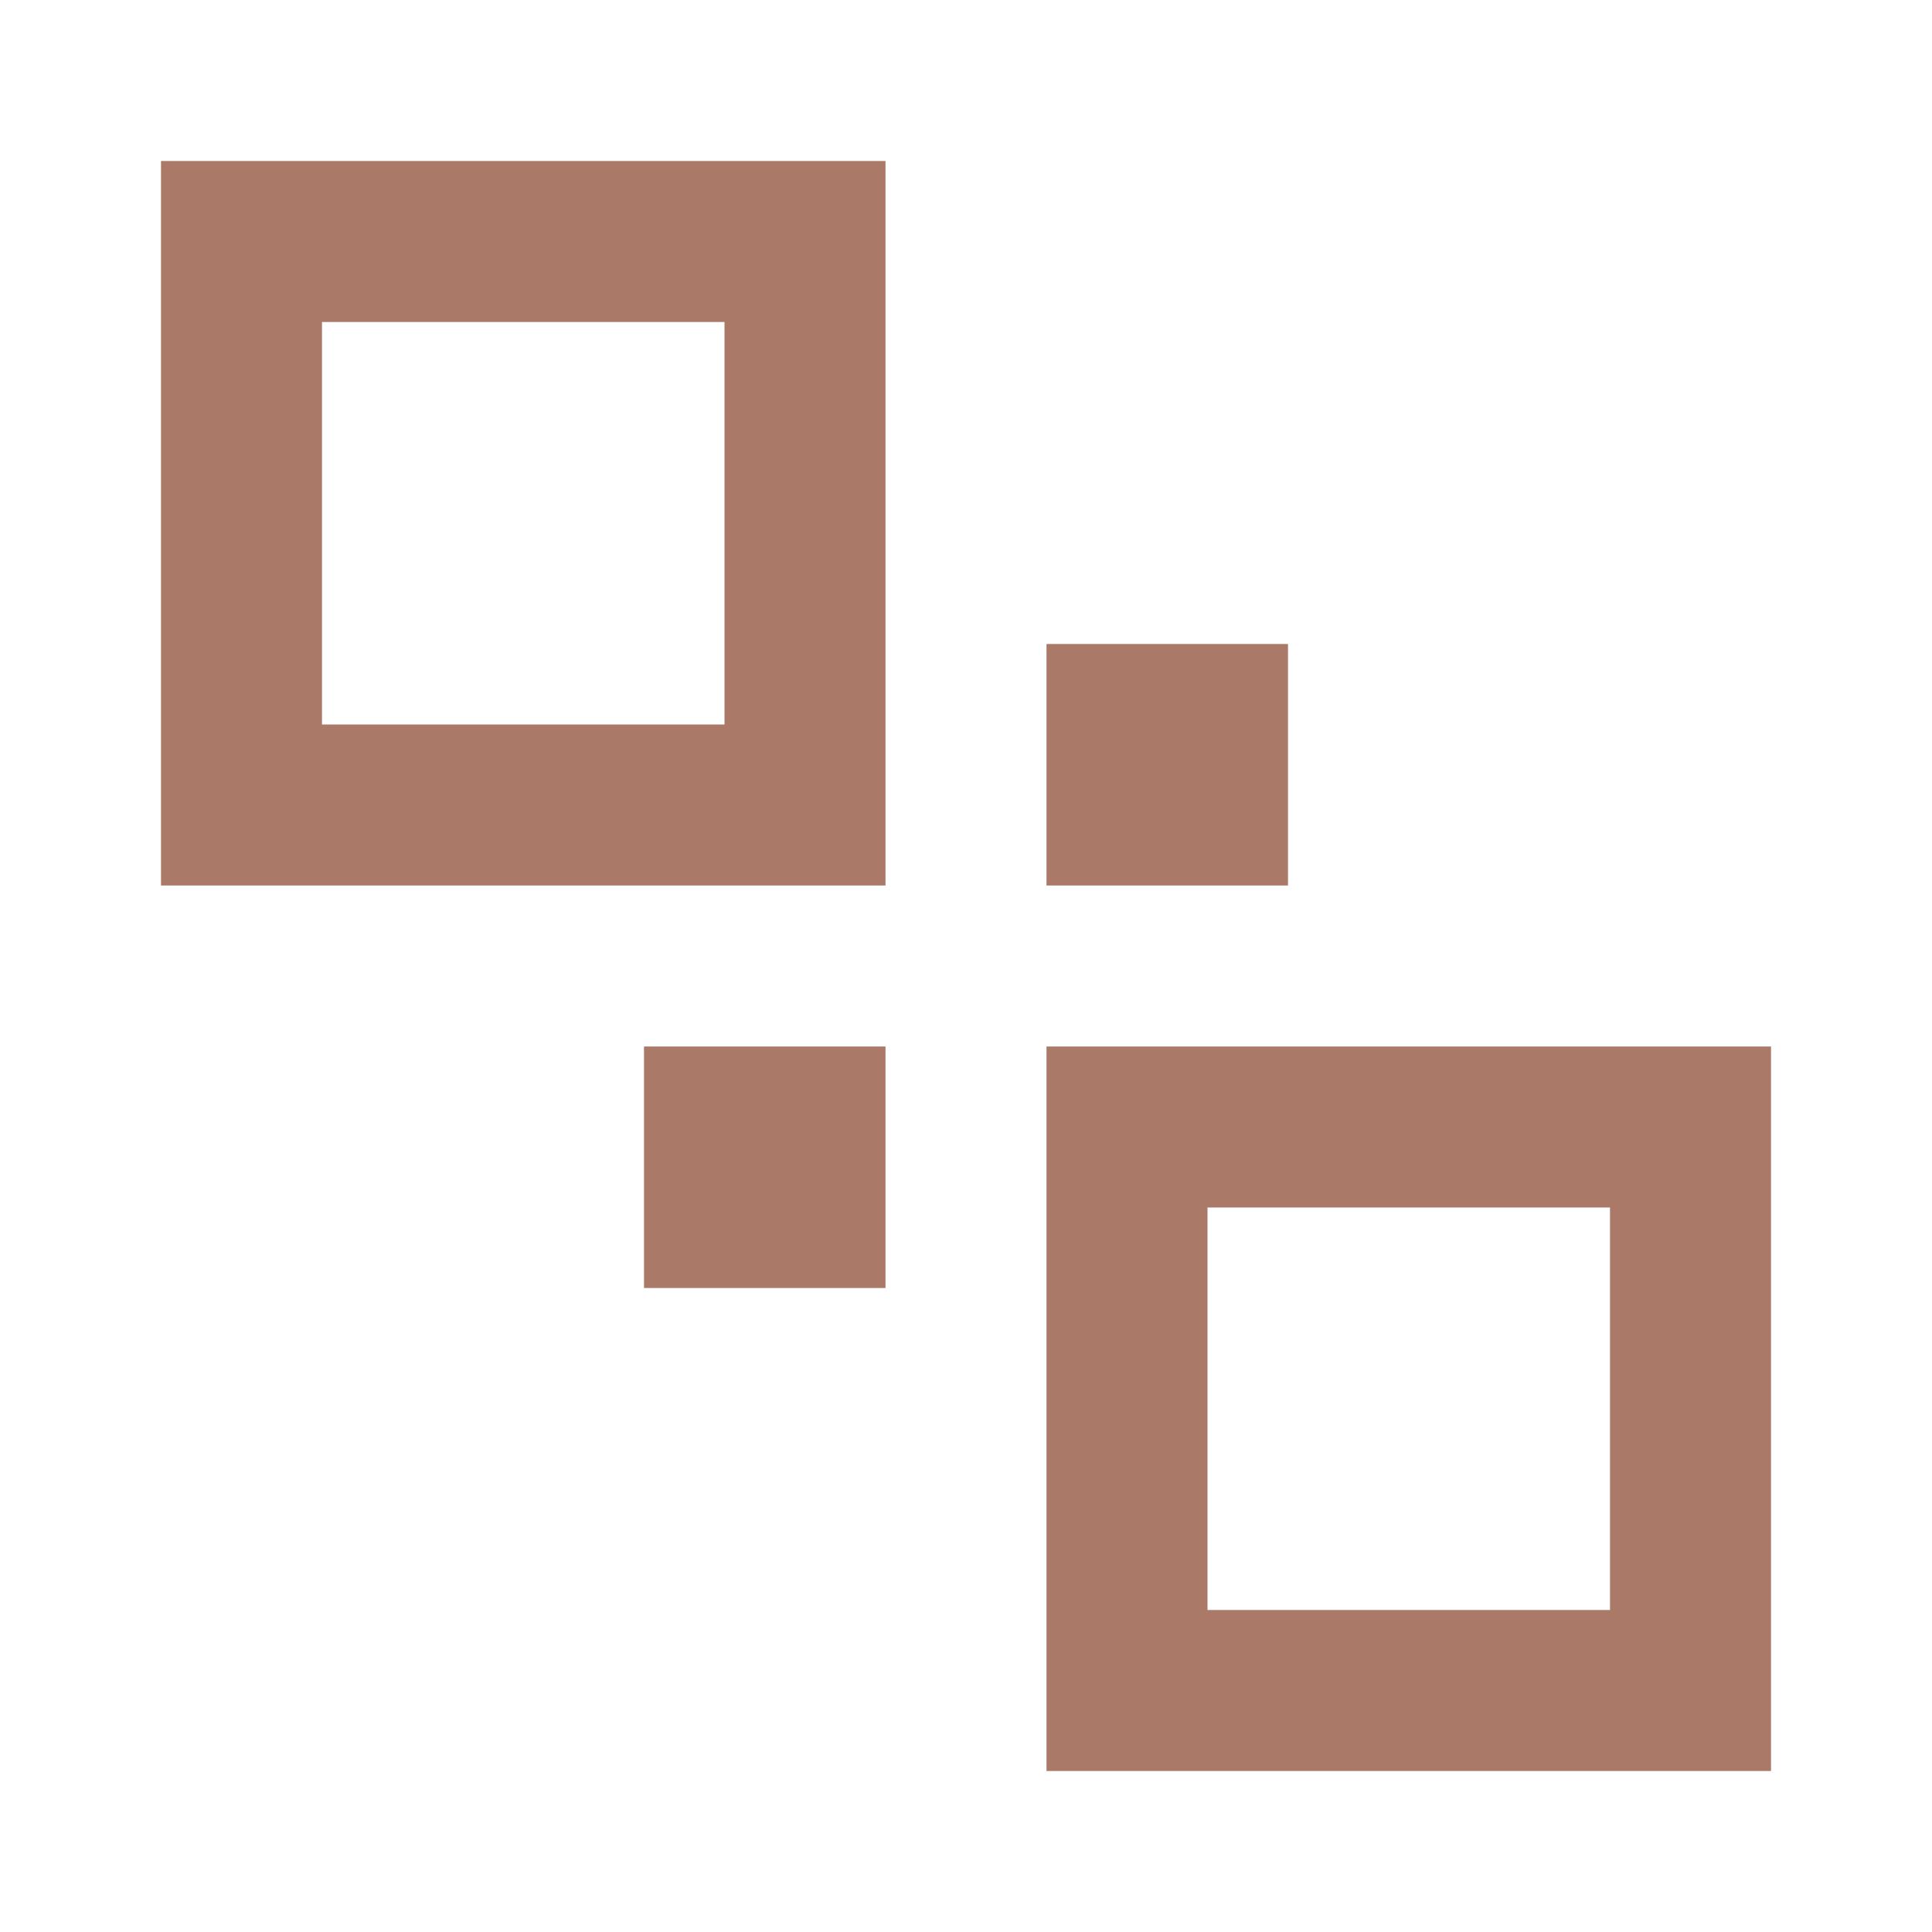
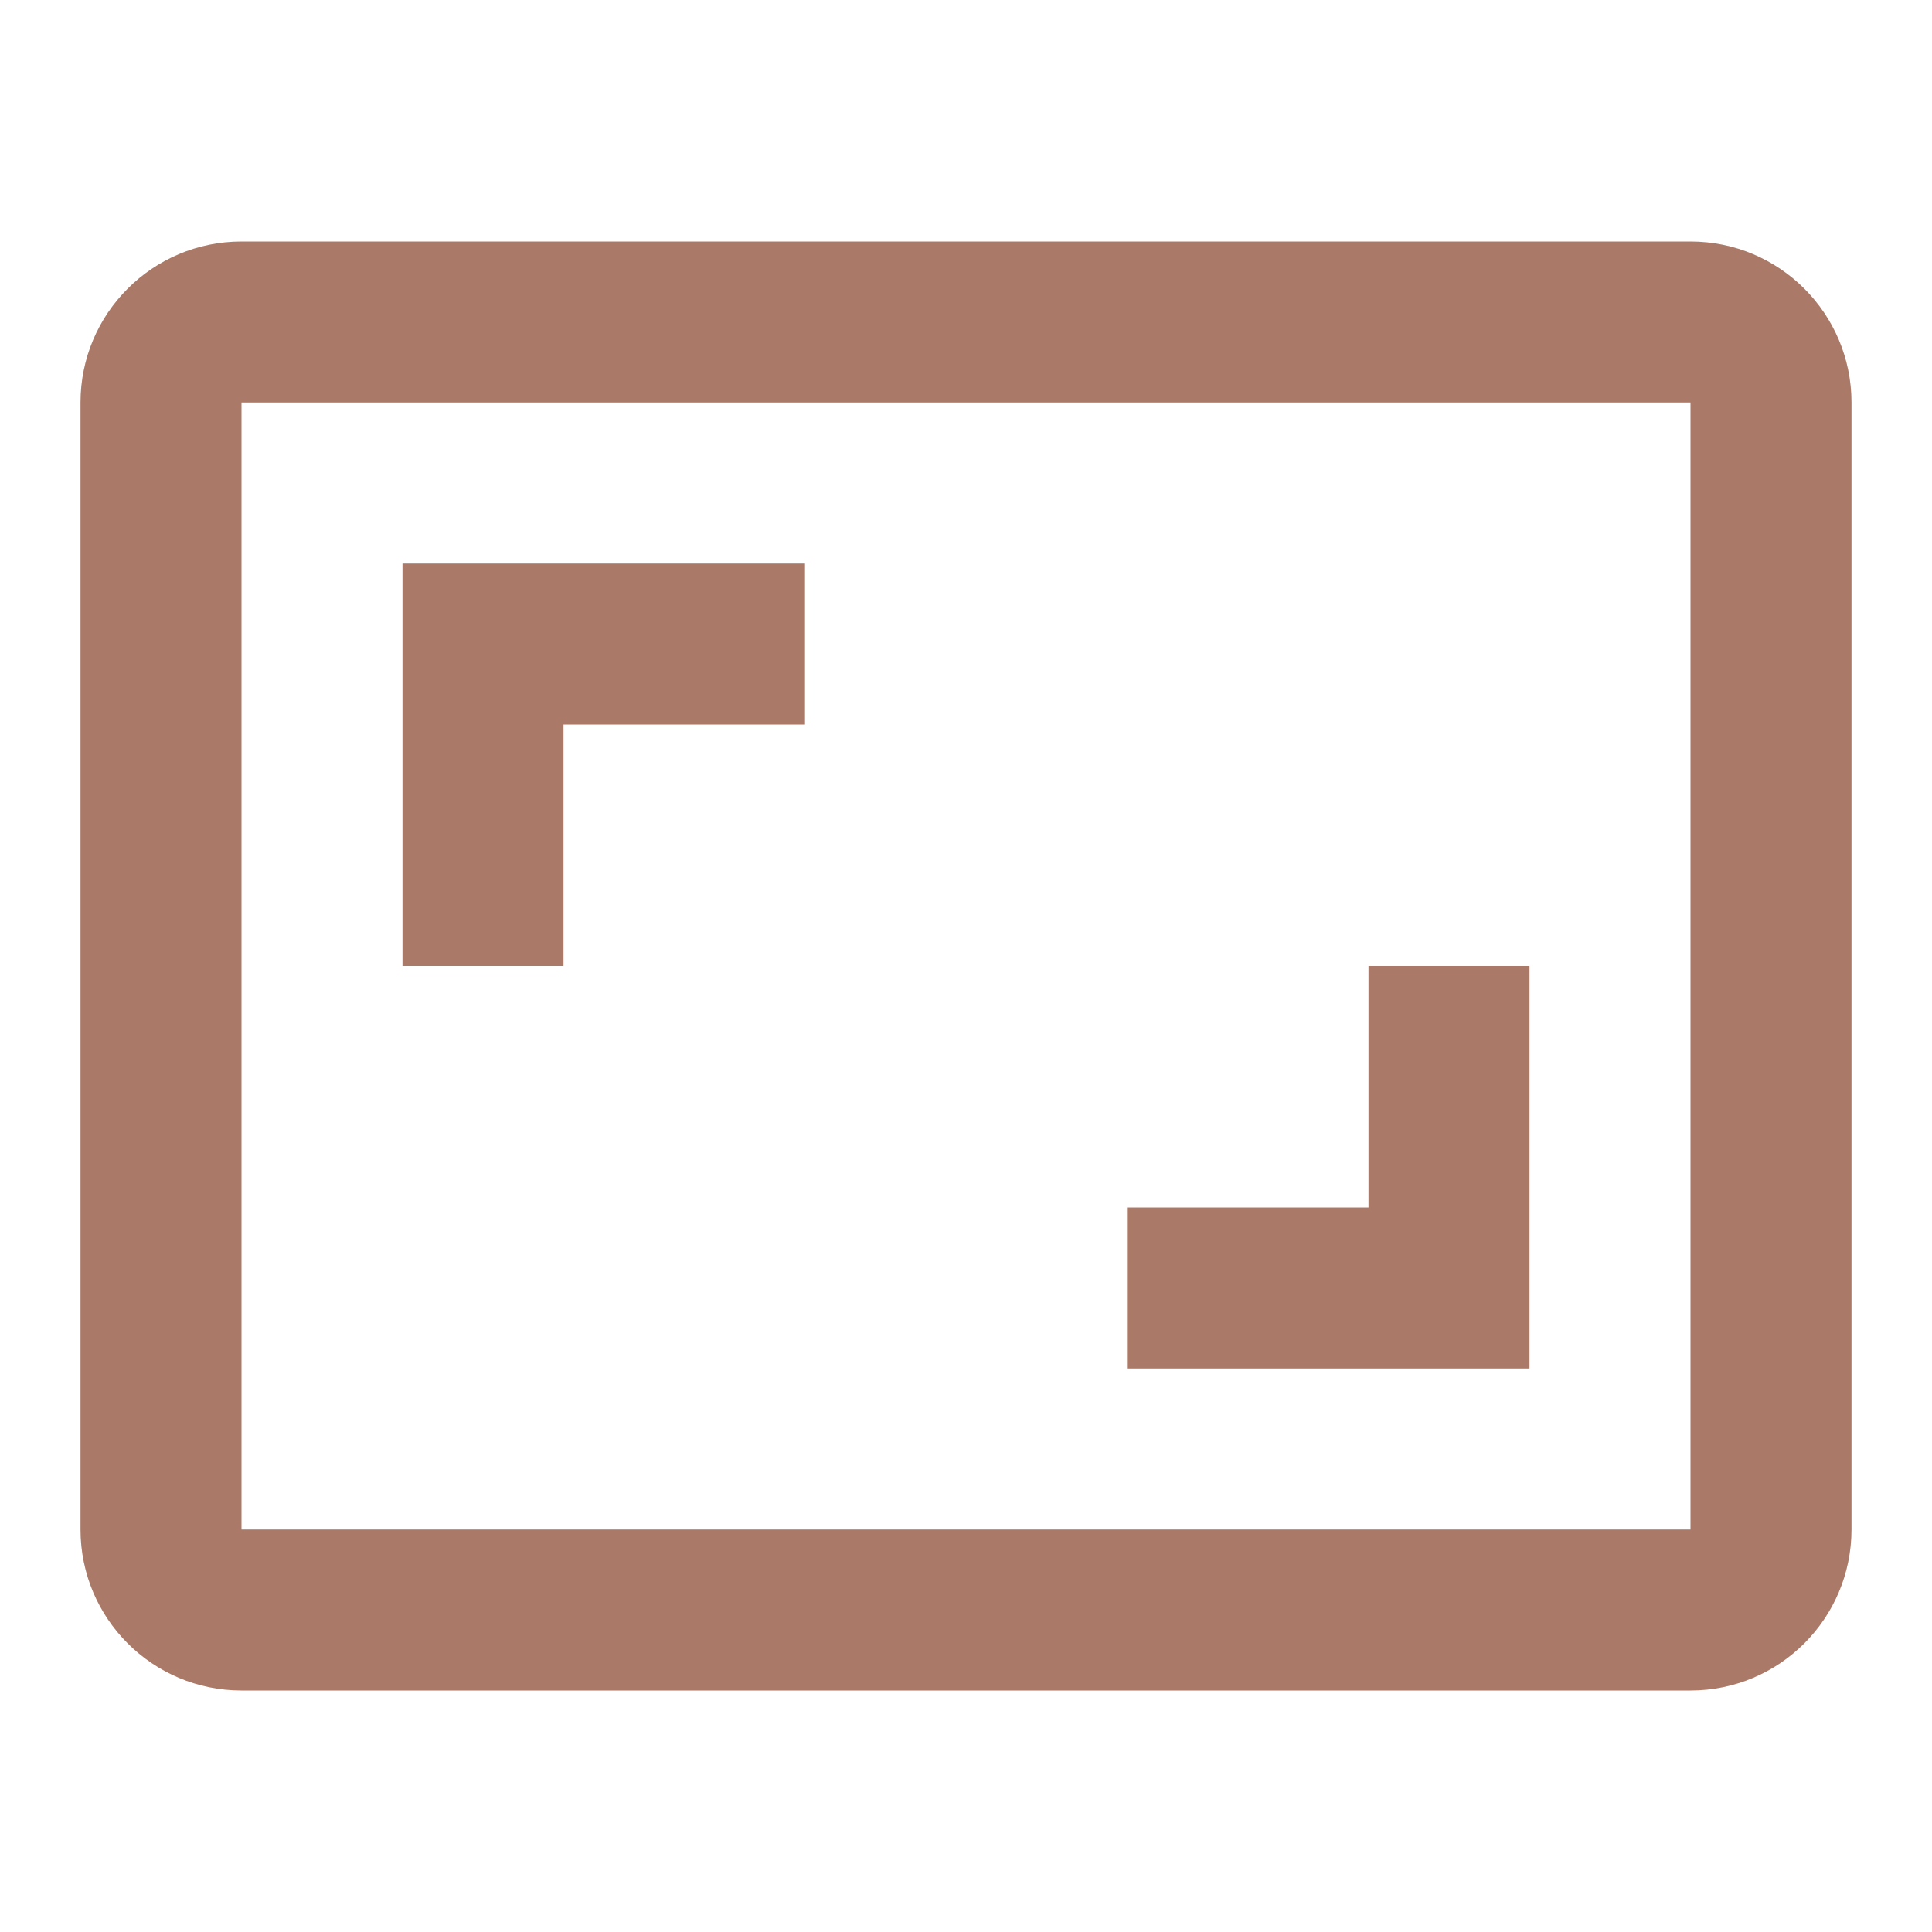
- <svg xmlns="http://www.w3.org/2000/svg" version="1.1" width="16px" height="16px" viewBox="0 0 24 24">
-   <path fill="#ab7967" d="M2,2H11V11H2V2M9,4H4V9H9V4M22,13V22H13V13H22M15,20H20V15H15V20M16,8V11H13V8H16M11,16H8V13H11V16Z" />
+ <svg xmlns="http://www.w3.org/2000/svg" version="1.1" width="16px" height="16px" fill="#ab7967" viewBox="0 0 24 24">
+   <path d="M19,12H17V15H14V17H19V12M7,9H10V7H5V12H7V9M21,3H3A2,2 0 0,0 1,5V19A2,2 0 0,0 3,21H21A2,2 0 0,0 23,19V5A2,2 0 0,0 21,3M21,19H3V5H21V19Z" />
</svg>
